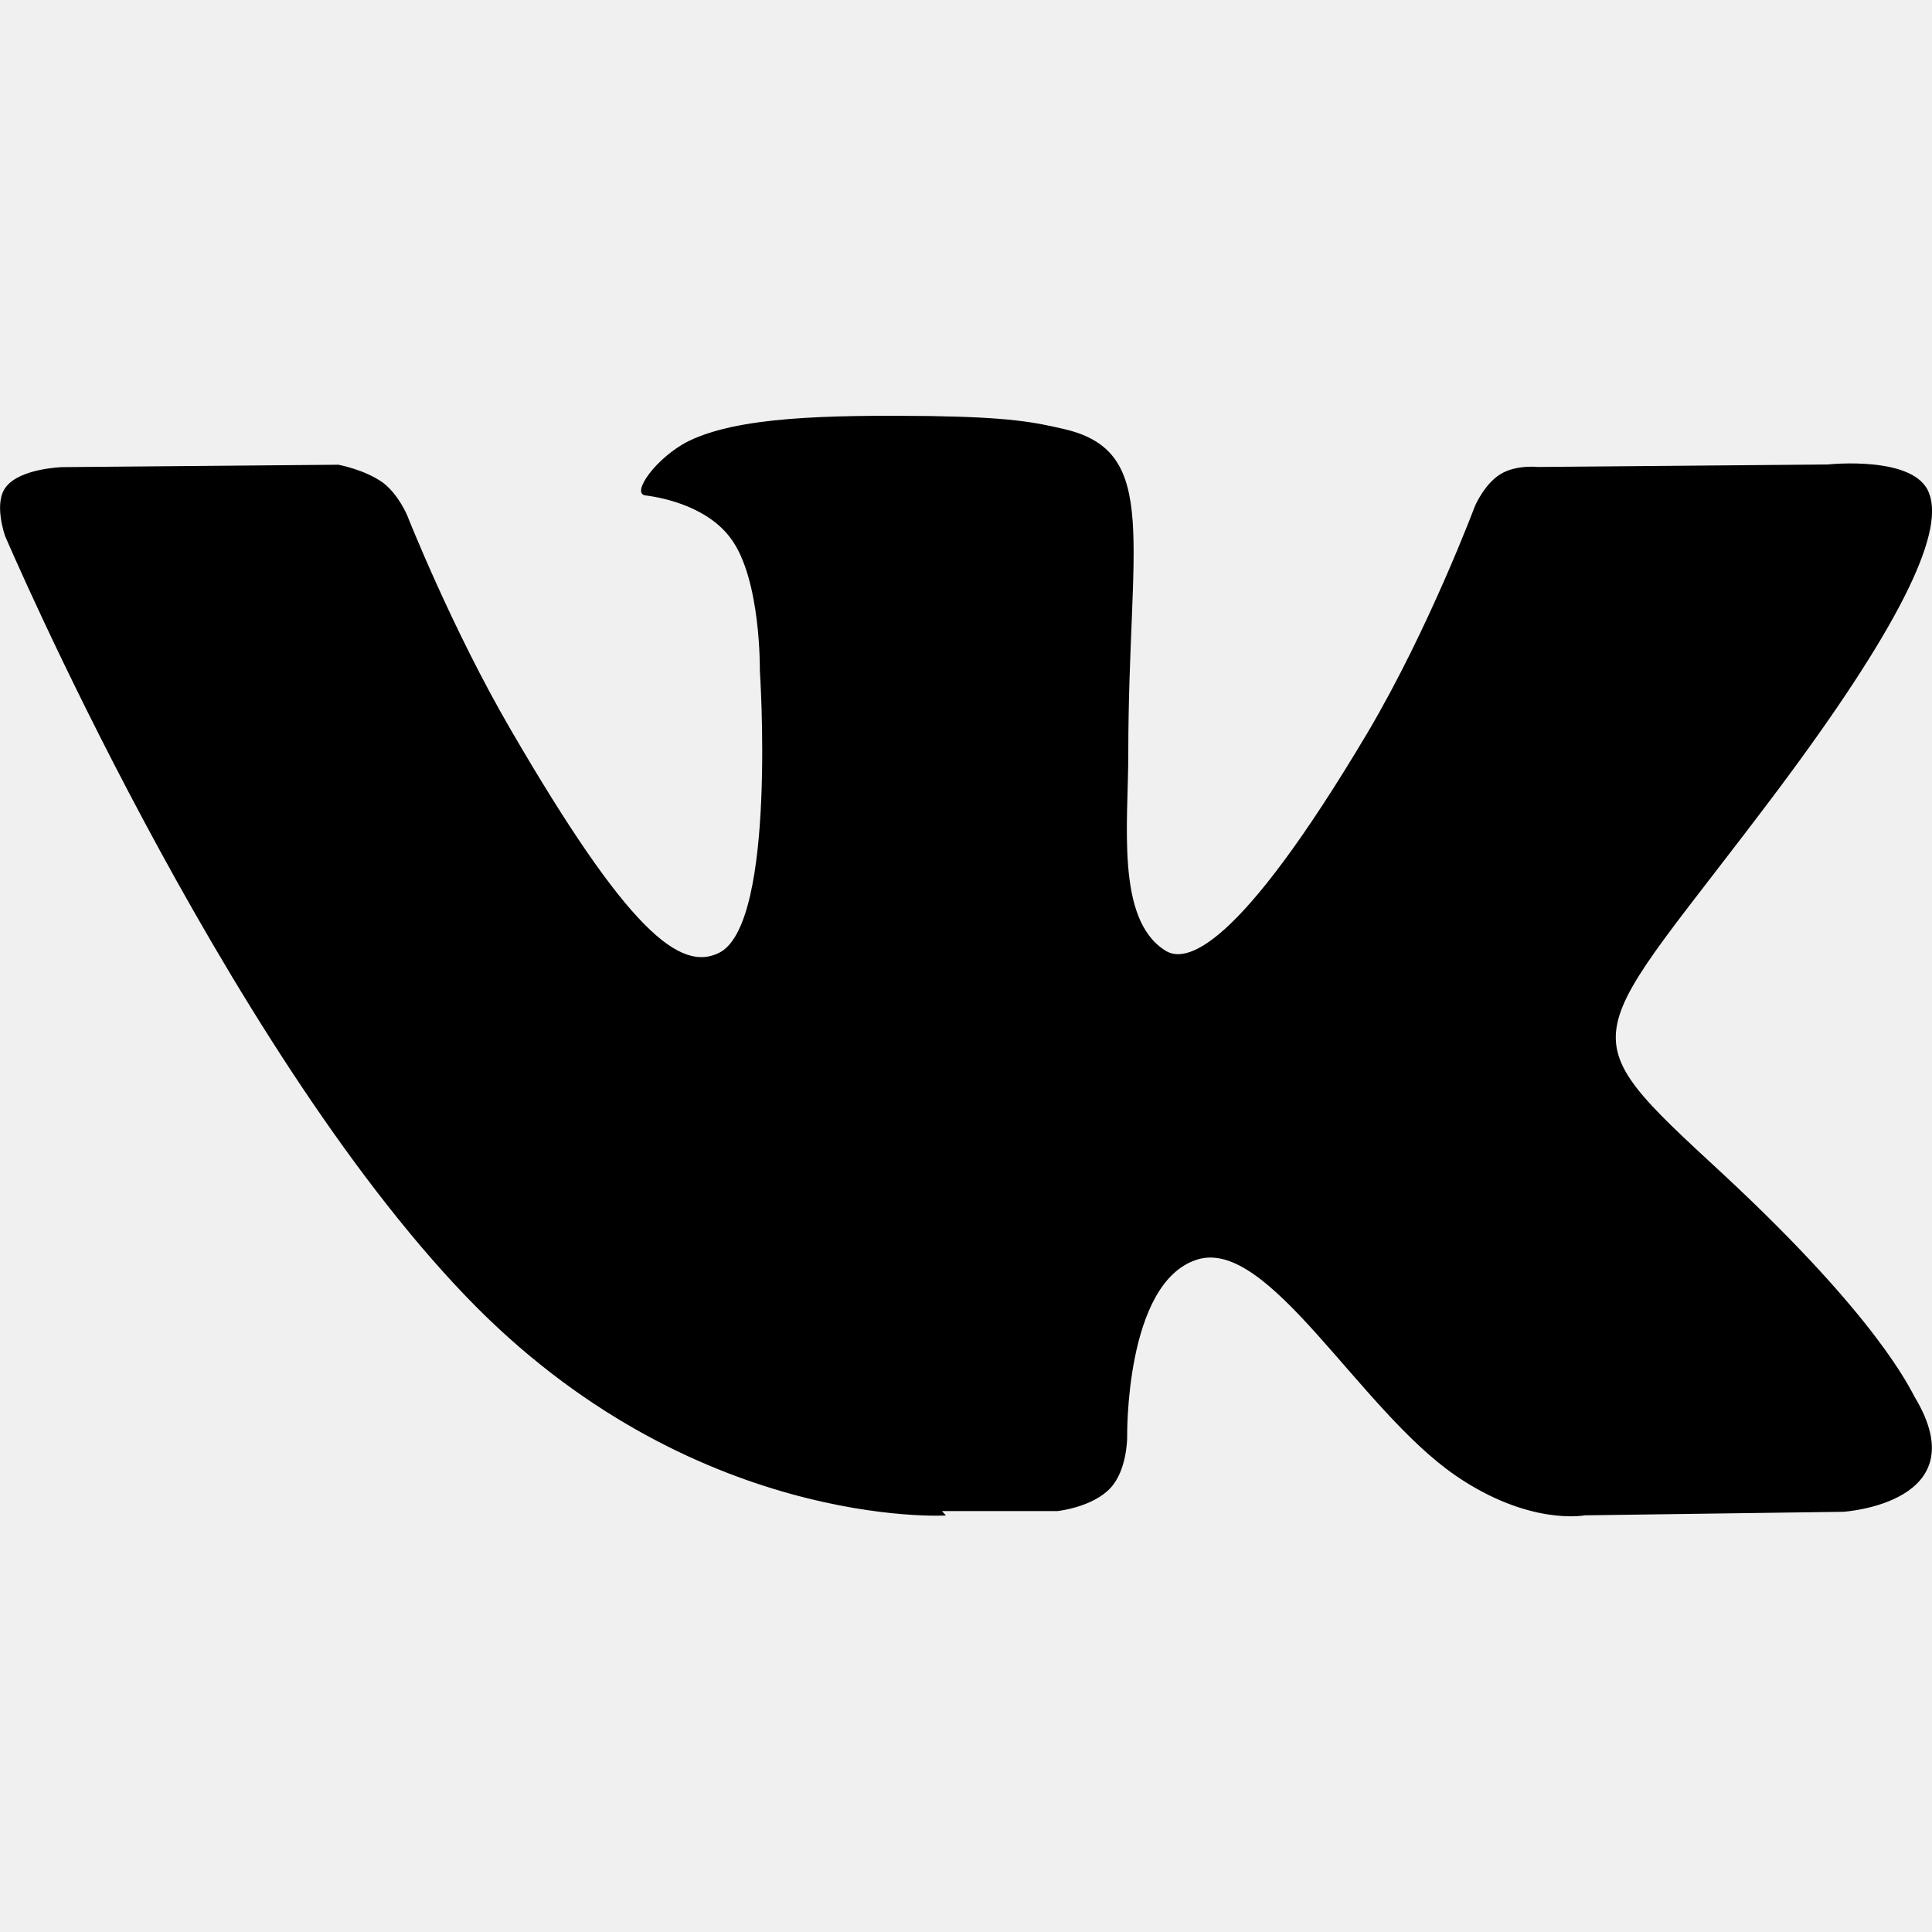
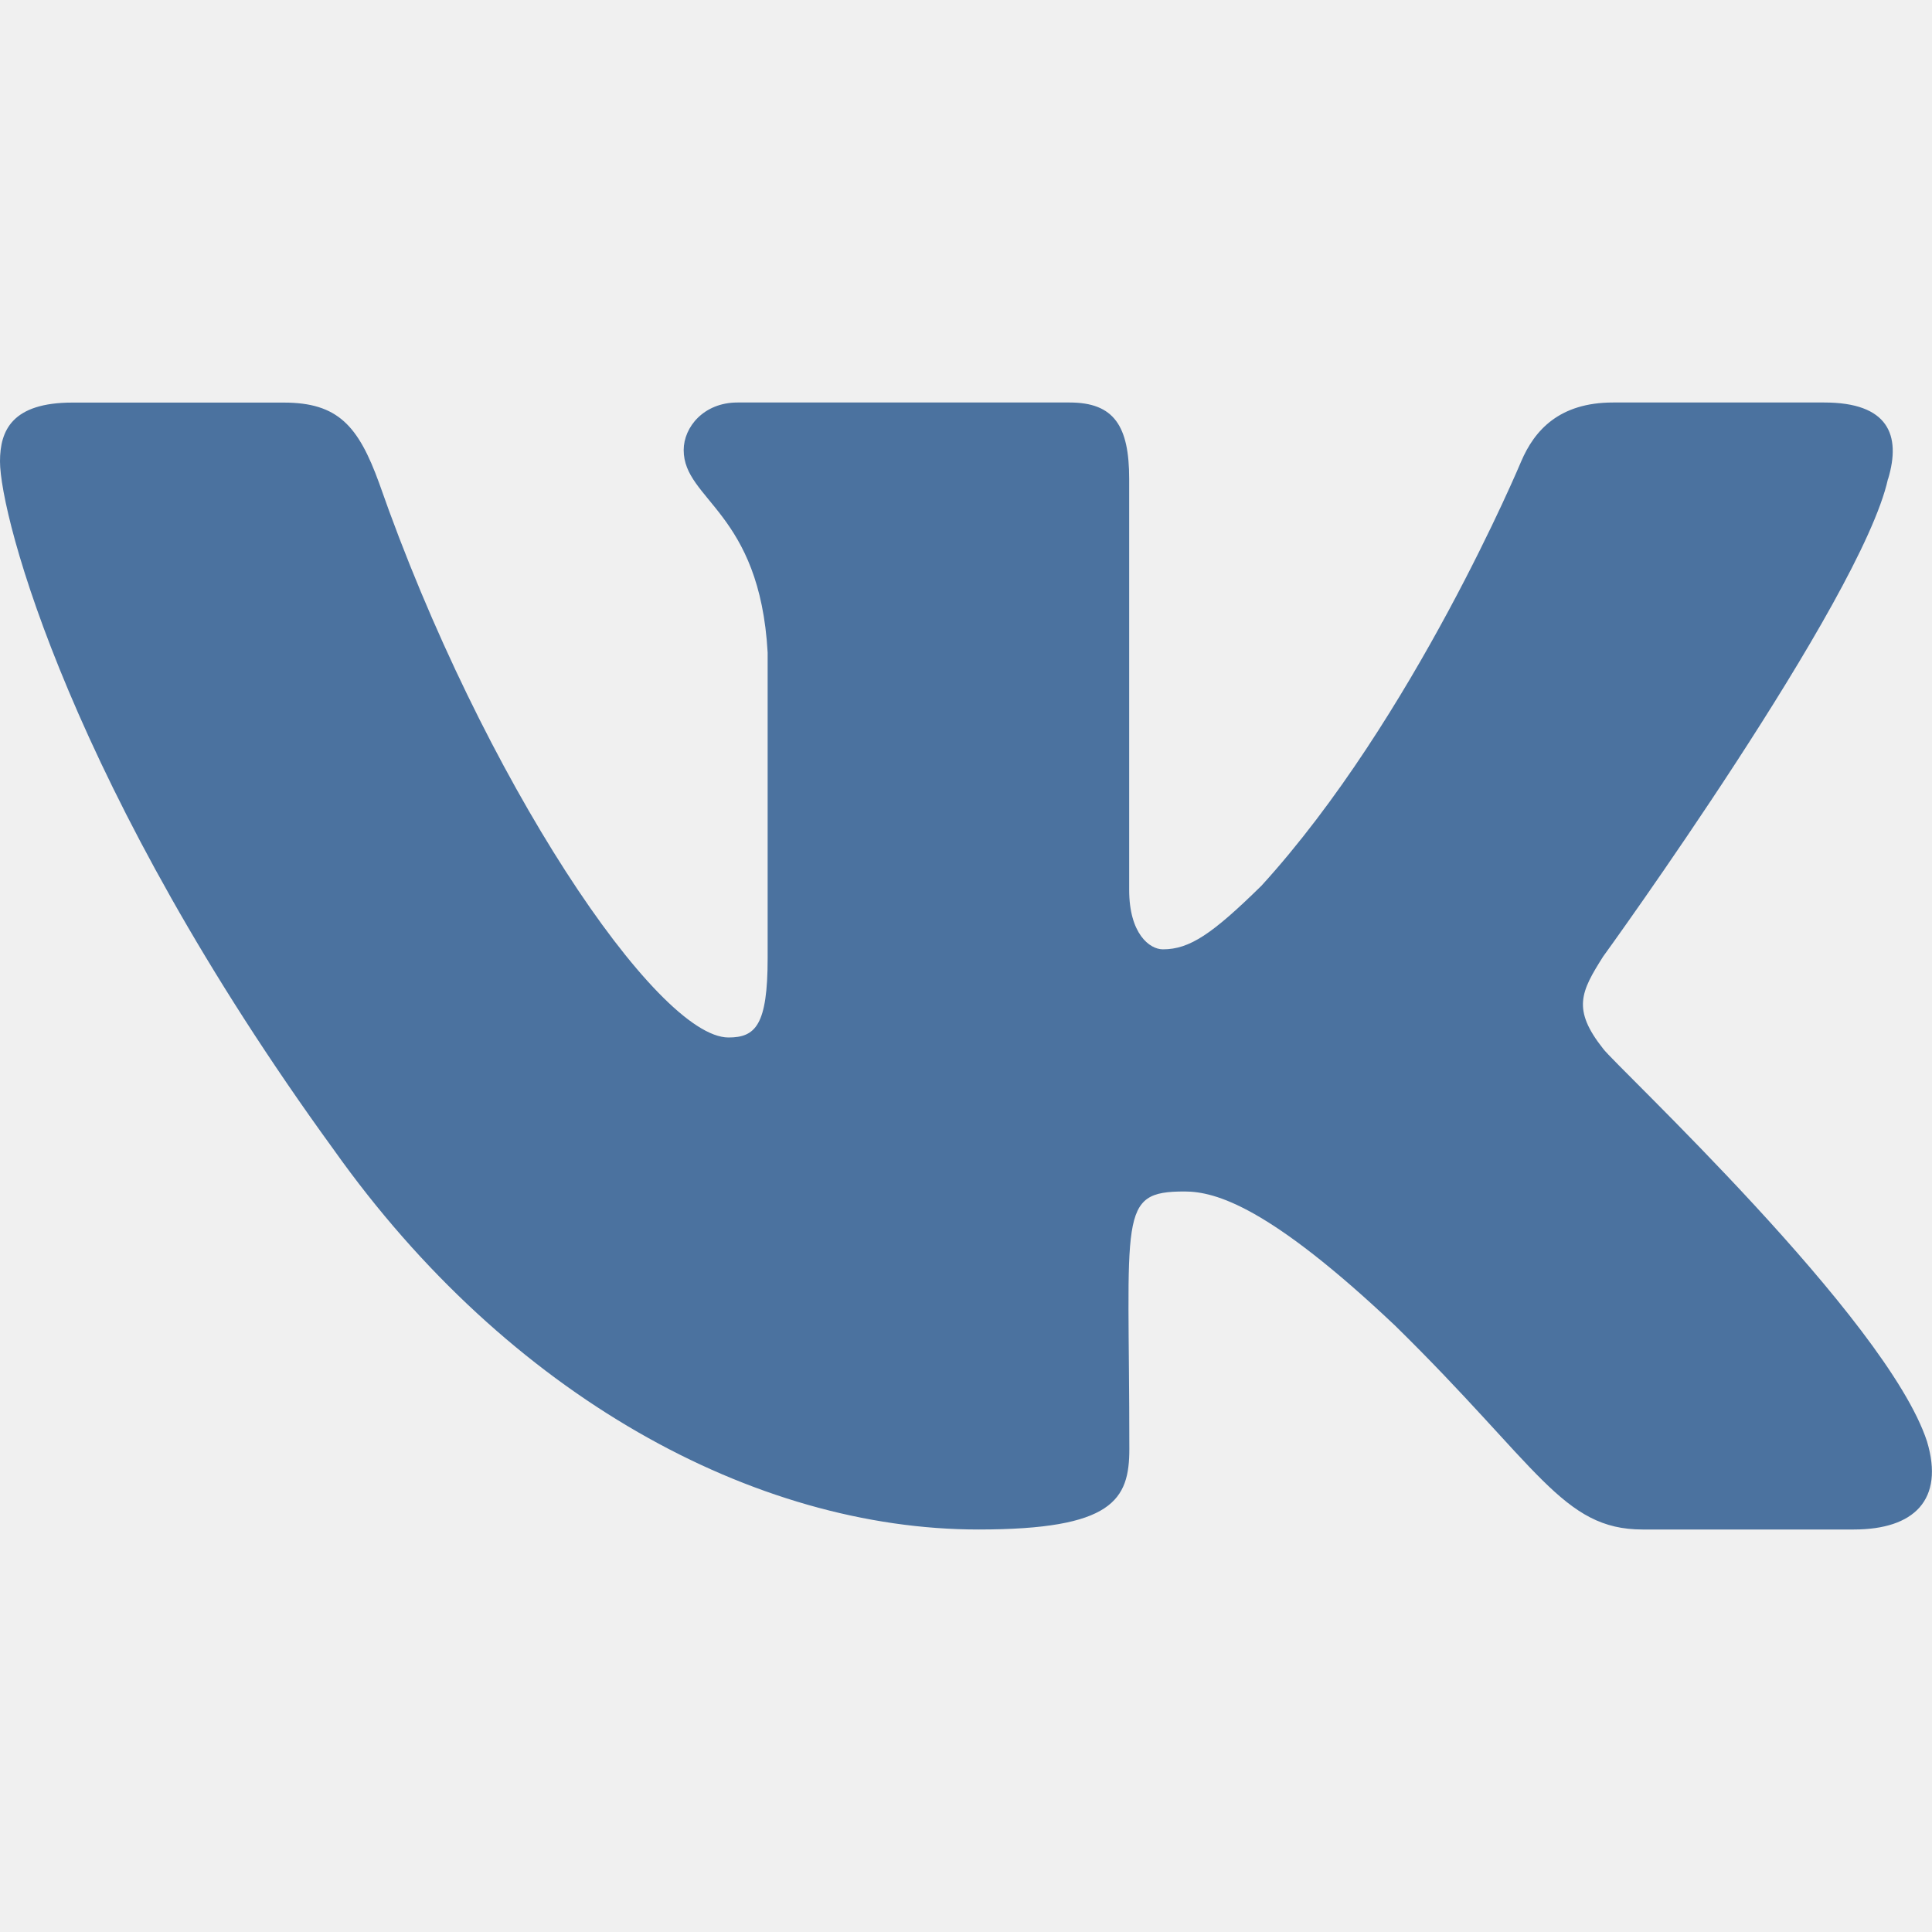
- <svg xmlns="http://www.w3.org/2000/svg" width="24" height="24" viewBox="0 0 24 24" fill="none">
-   <g clip-path="url(#clip0)">
-     <path d="M11.701 18.771H13.138C13.138 18.771 13.571 18.724 13.792 18.487C14.002 18.266 14.002 17.857 14.002 17.857C14.002 17.857 13.971 15.93 14.871 15.647C15.758 15.366 16.883 17.507 18.082 18.33C18.998 18.959 19.687 18.824 19.687 18.824L22.898 18.78C22.898 18.78 24.58 18.675 23.785 17.354C23.724 17.249 23.334 16.379 21.414 14.594C19.402 12.733 19.672 13.033 22.09 9.807C23.559 7.842 24.16 6.641 23.965 6.131C23.799 5.651 22.705 5.77 22.705 5.77L19.103 5.801C19.103 5.801 18.833 5.77 18.638 5.891C18.443 6.01 18.324 6.282 18.324 6.282C18.324 6.282 17.752 7.811 16.988 9.102C15.365 11.831 14.72 11.981 14.465 11.801C13.861 11.41 14.016 10.221 14.016 9.369C14.016 6.728 14.42 5.619 13.235 5.334C12.845 5.243 12.554 5.184 11.55 5.168C10.26 5.154 9.172 5.178 8.555 5.479C8.15 5.682 7.835 6.131 8.016 6.154C8.256 6.184 8.795 6.3 9.08 6.691C9.455 7.197 9.439 8.327 9.439 8.327C9.439 8.327 9.65 11.443 8.945 11.83C8.45 12.092 7.79 11.55 6.35 9.074C5.615 7.814 5.059 6.404 5.059 6.404C5.059 6.404 4.954 6.148 4.76 5.998C4.533 5.833 4.203 5.773 4.203 5.773L0.768 5.803C0.768 5.803 0.258 5.819 0.079 6.043C-0.087 6.238 0.063 6.658 0.063 6.658C0.063 6.658 2.749 12.945 5.795 16.111C8.585 19.013 11.751 18.826 11.751 18.826L11.701 18.771Z" fill="#000" />
-   </g>
-   <defs>
-     <clipPath id="clip0">
-       <rect width="24" height="24" fill="white" />
-     </clipPath>
-   </defs>
+ <svg xmlns="http://www.w3.org/2000/svg" enable-background="new 0 0 24 24" height="512" viewBox="0 0 24 24" width="512">
+   <path d="m19.915 13.028c-.388-.49-.277-.708 0-1.146.005-.005 3.208-4.431 3.538-5.932l.002-.001c.164-.547 0-.949-.793-.949h-2.624c-.668 0-.976.345-1.141.731 0 0-1.336 3.198-3.226 5.271-.61.599-.892.791-1.225.791-.164 0-.419-.192-.419-.739v-5.105c0-.656-.187-.949-.74-.949h-4.126c-.419 0-.668.306-.668.591 0 .622.945.765 1.043 2.515v3.797c0 .832-.151.985-.486.985-.892 0-3.057-3.211-4.34-6.886-.259-.713-.512-1.001-1.185-1.001h-2.625c-.749 0-.9.345-.9.731 0 .682.892 4.073 4.148 8.553 2.17 3.058 5.226 4.715 8.006 4.715 1.671 0 1.875-.368 1.875-1.001 0-2.922-.151-3.198.686-3.198.388 0 1.056.192 2.616 1.667 1.783 1.749 2.076 2.532 3.074 2.532h2.624c.748 0 1.127-.368.909-1.094-.499-1.527-3.871-4.668-4.023-4.878z" fill="#4b729f" />
</svg>
